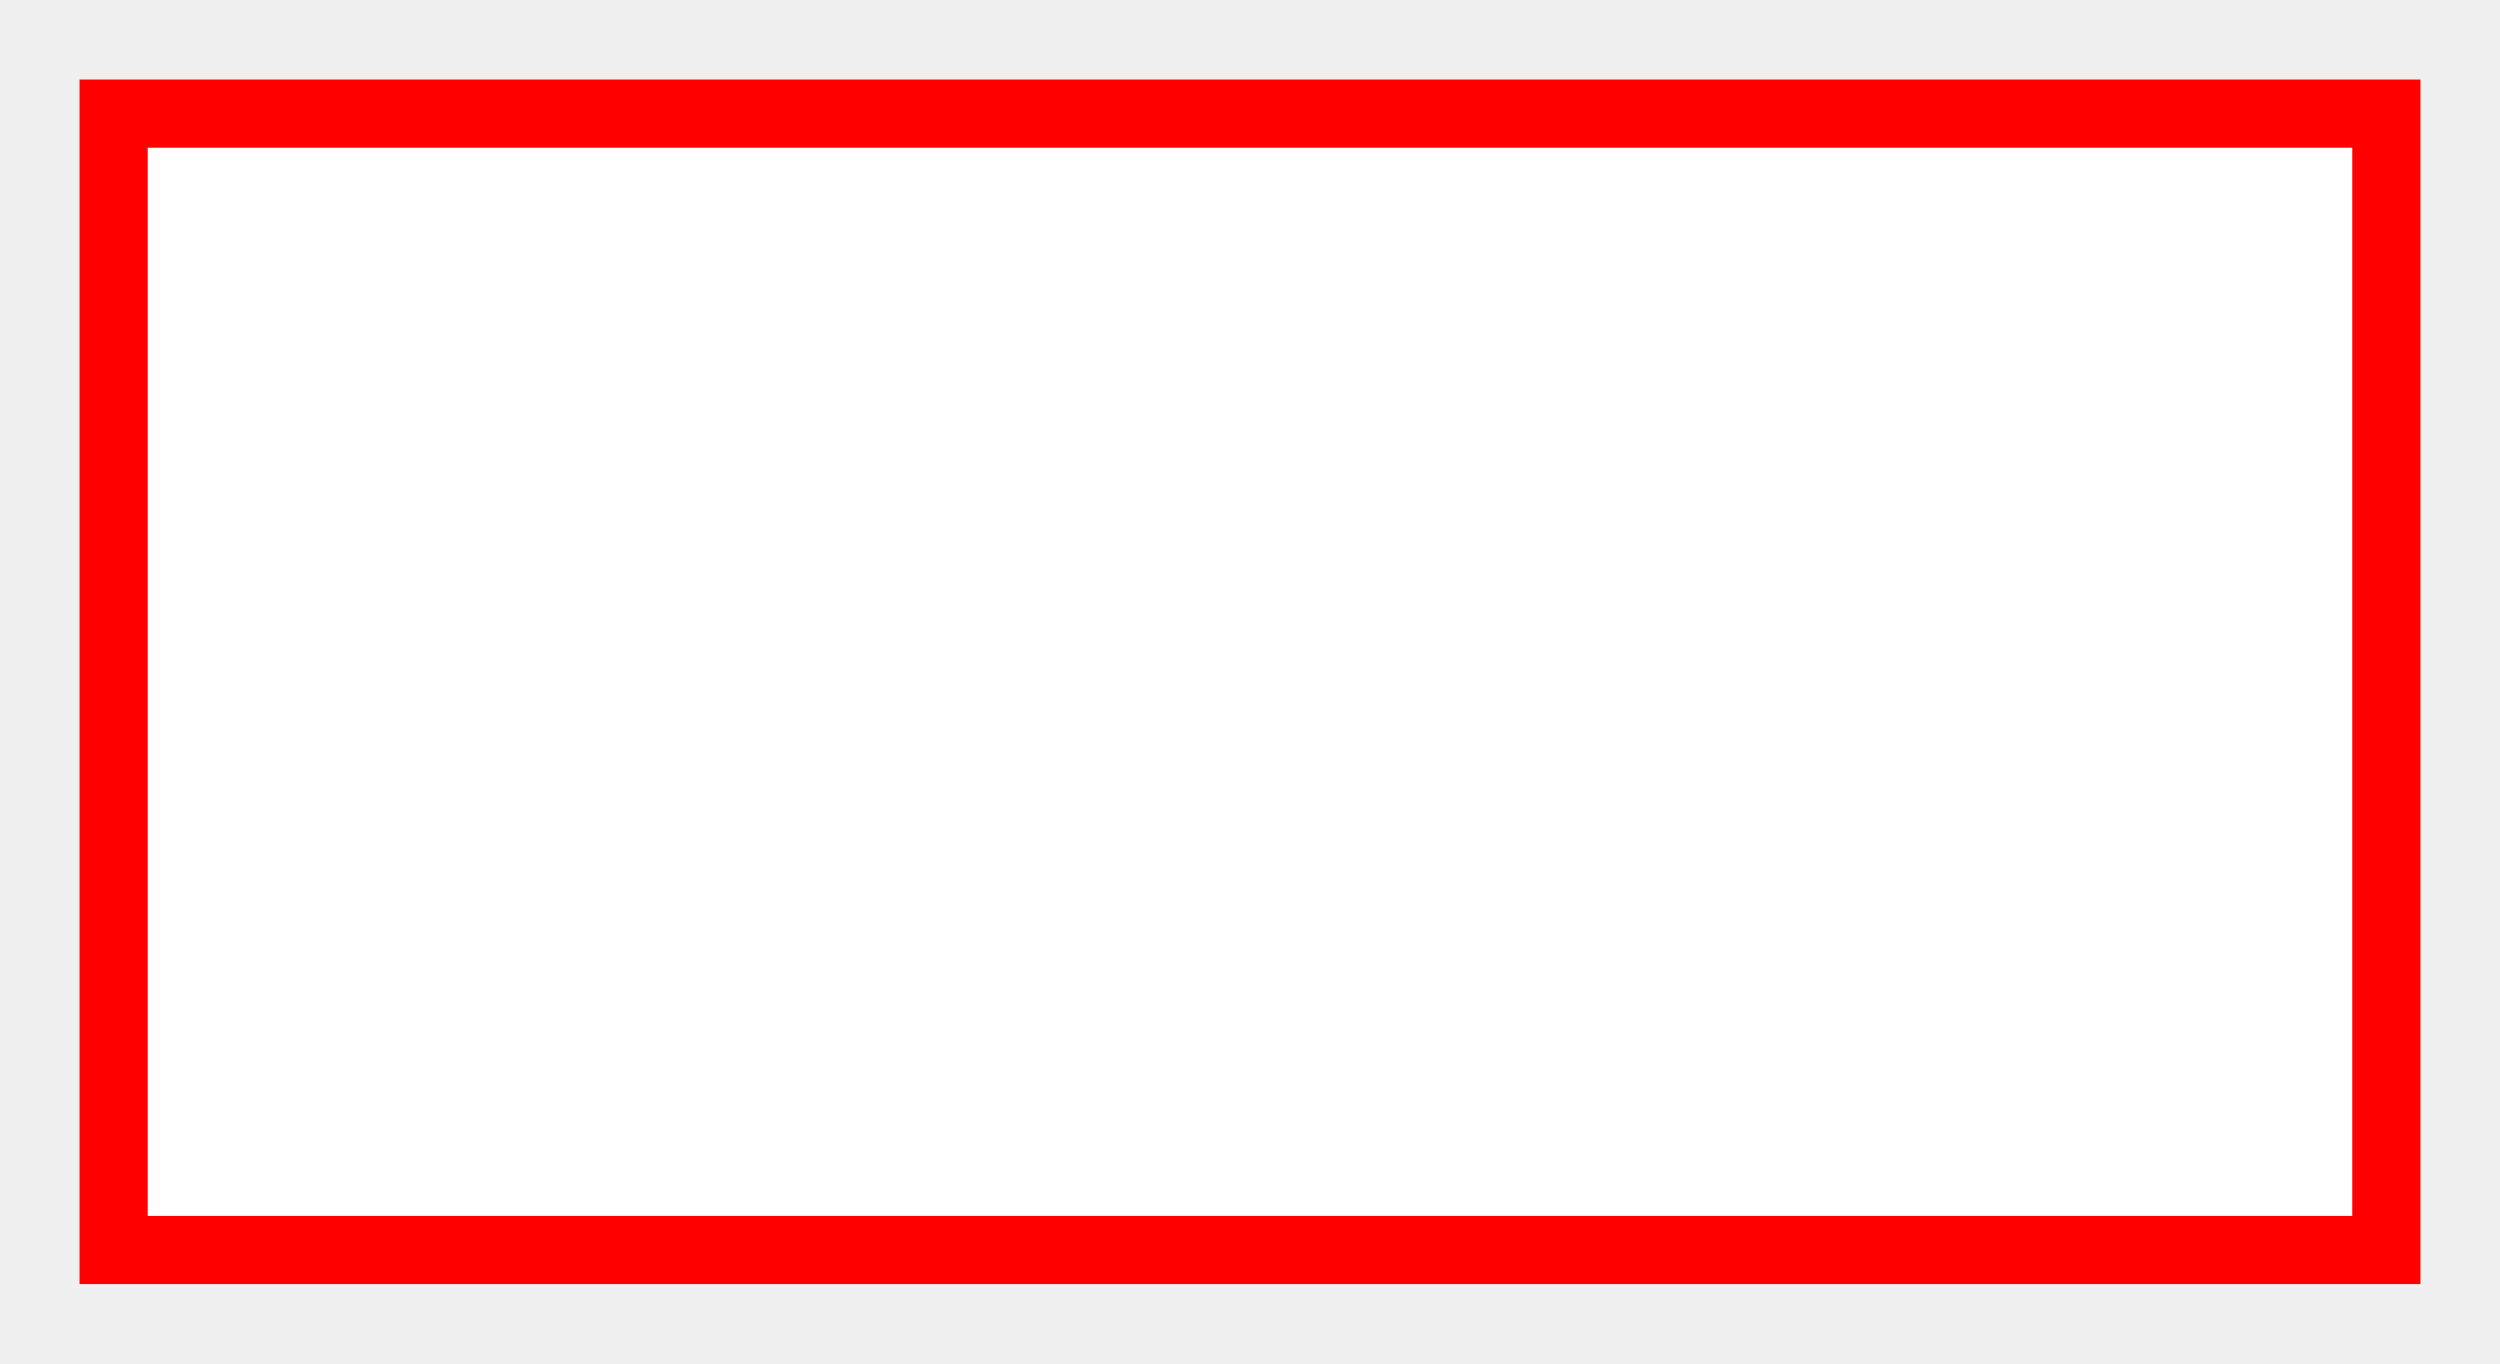
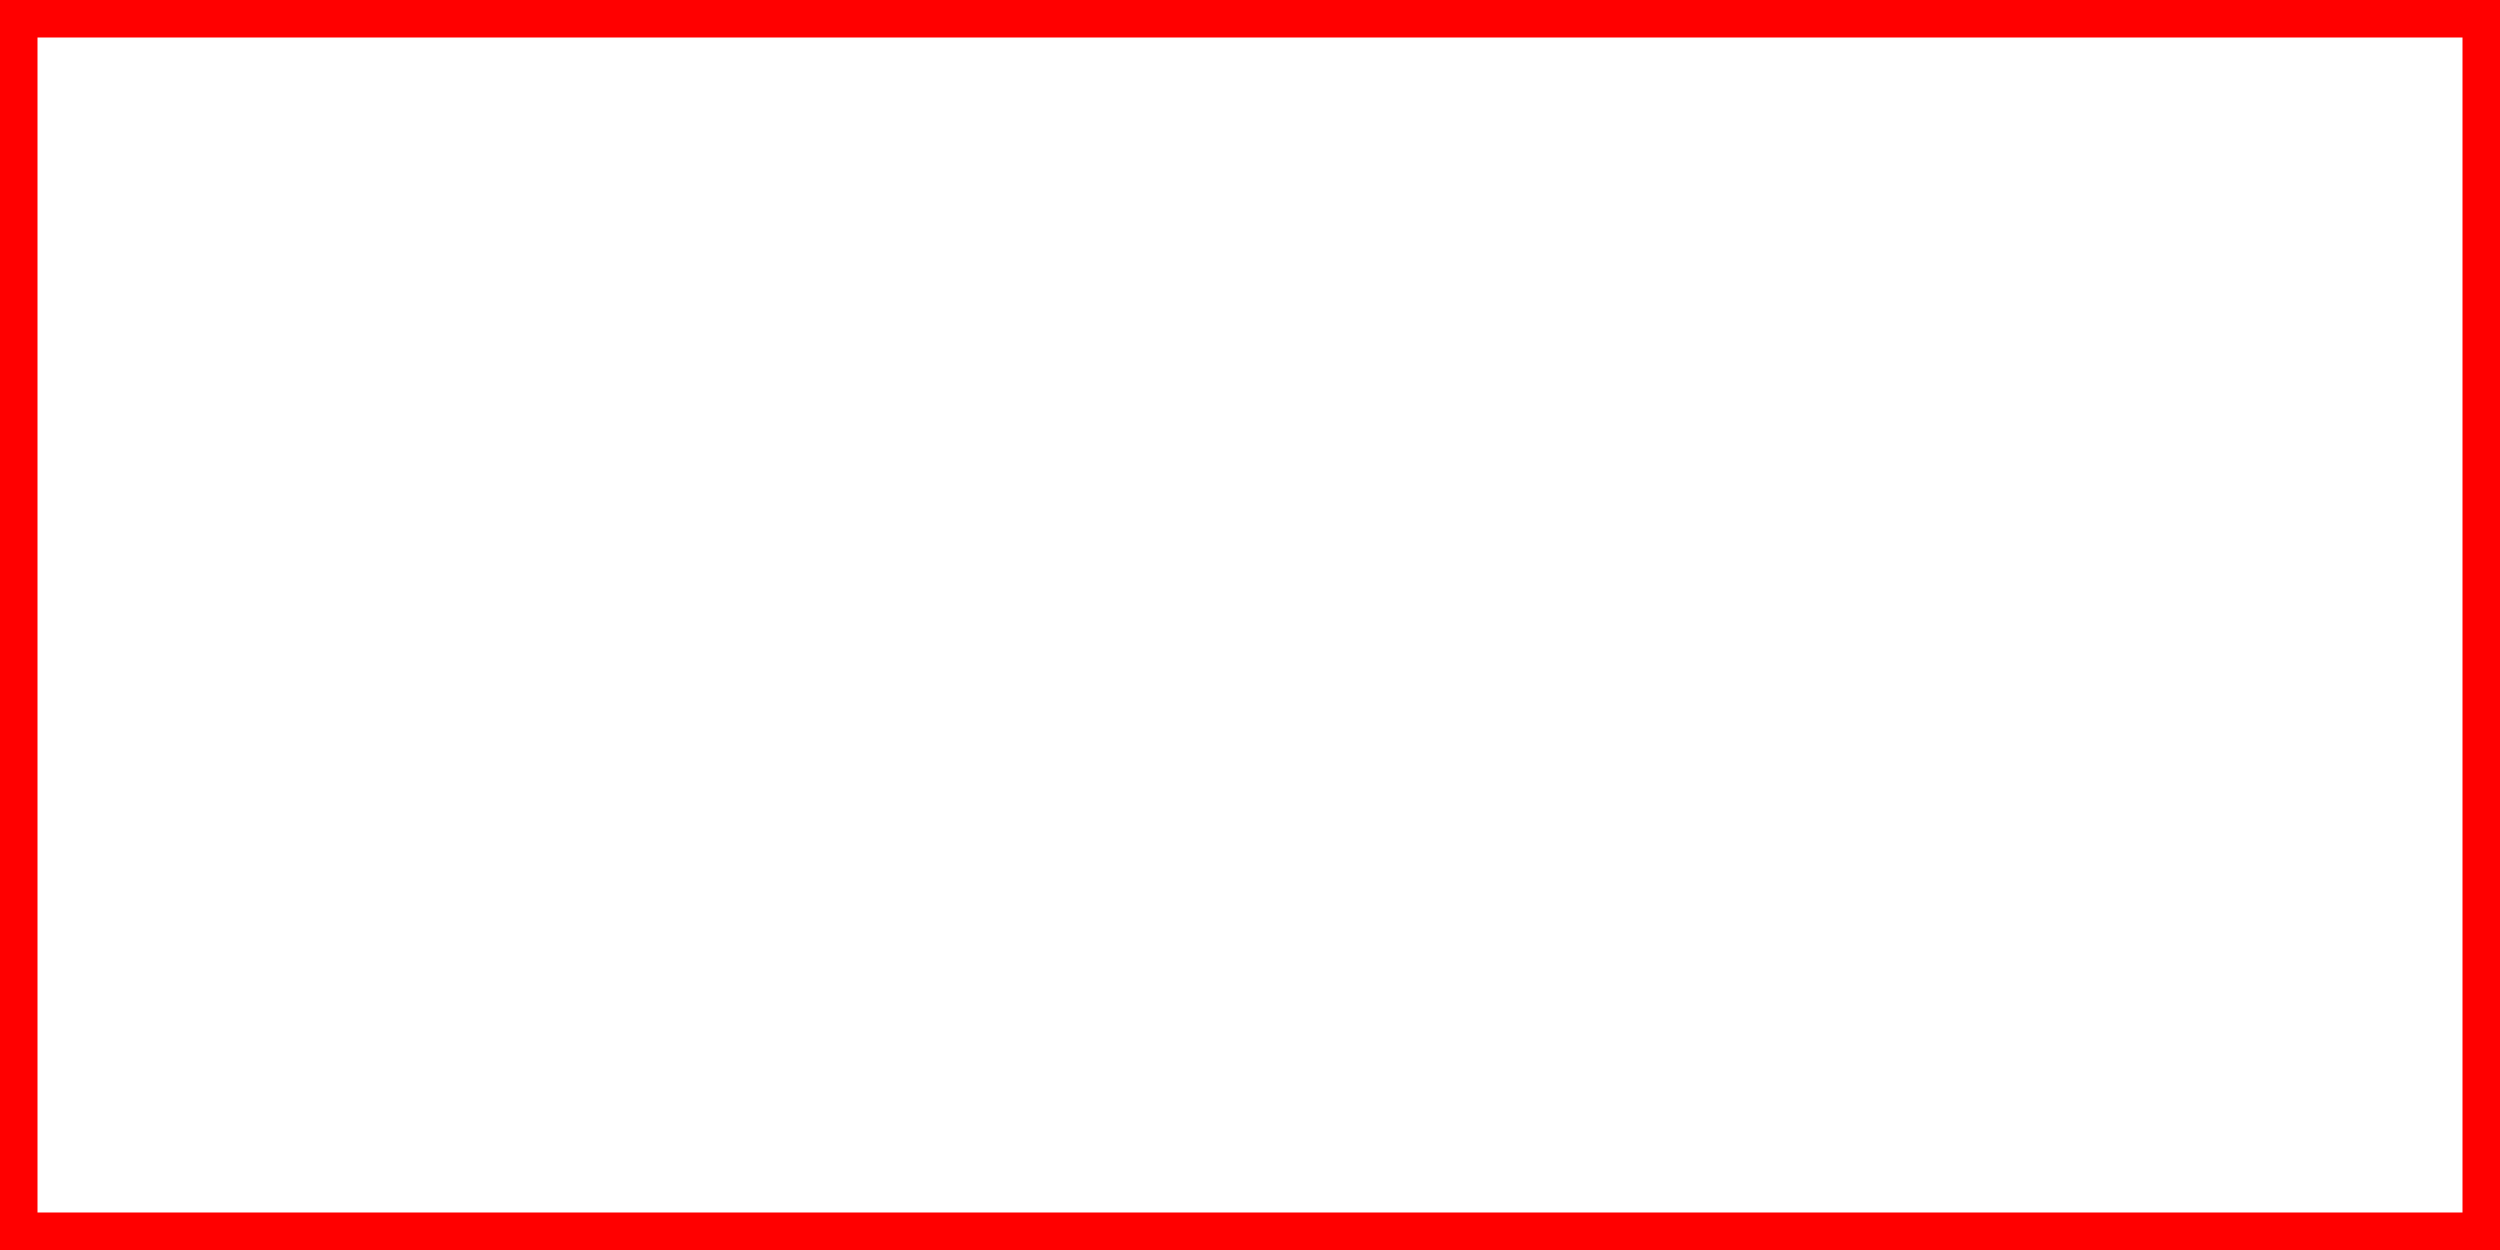
- <svg xmlns="http://www.w3.org/2000/svg" width="110" height="60">
+ <svg xmlns="http://www.w3.org/2000/svg" width="100" height="50">
  <g transform="translate(, )">
-     <g transform="translate(5, 5)">
+     <rect x="0" y="0" width="100" height="50" fill="white" stroke="none" />
+     <g>
+       <rect x="0" y="0" width="100" height="50" fill="white" stroke="none" />
      <rect x="0" y="0" width="100" height="50" fill="white" stroke="red" stroke-width="3" />
    </g>
  </g>
</svg>
